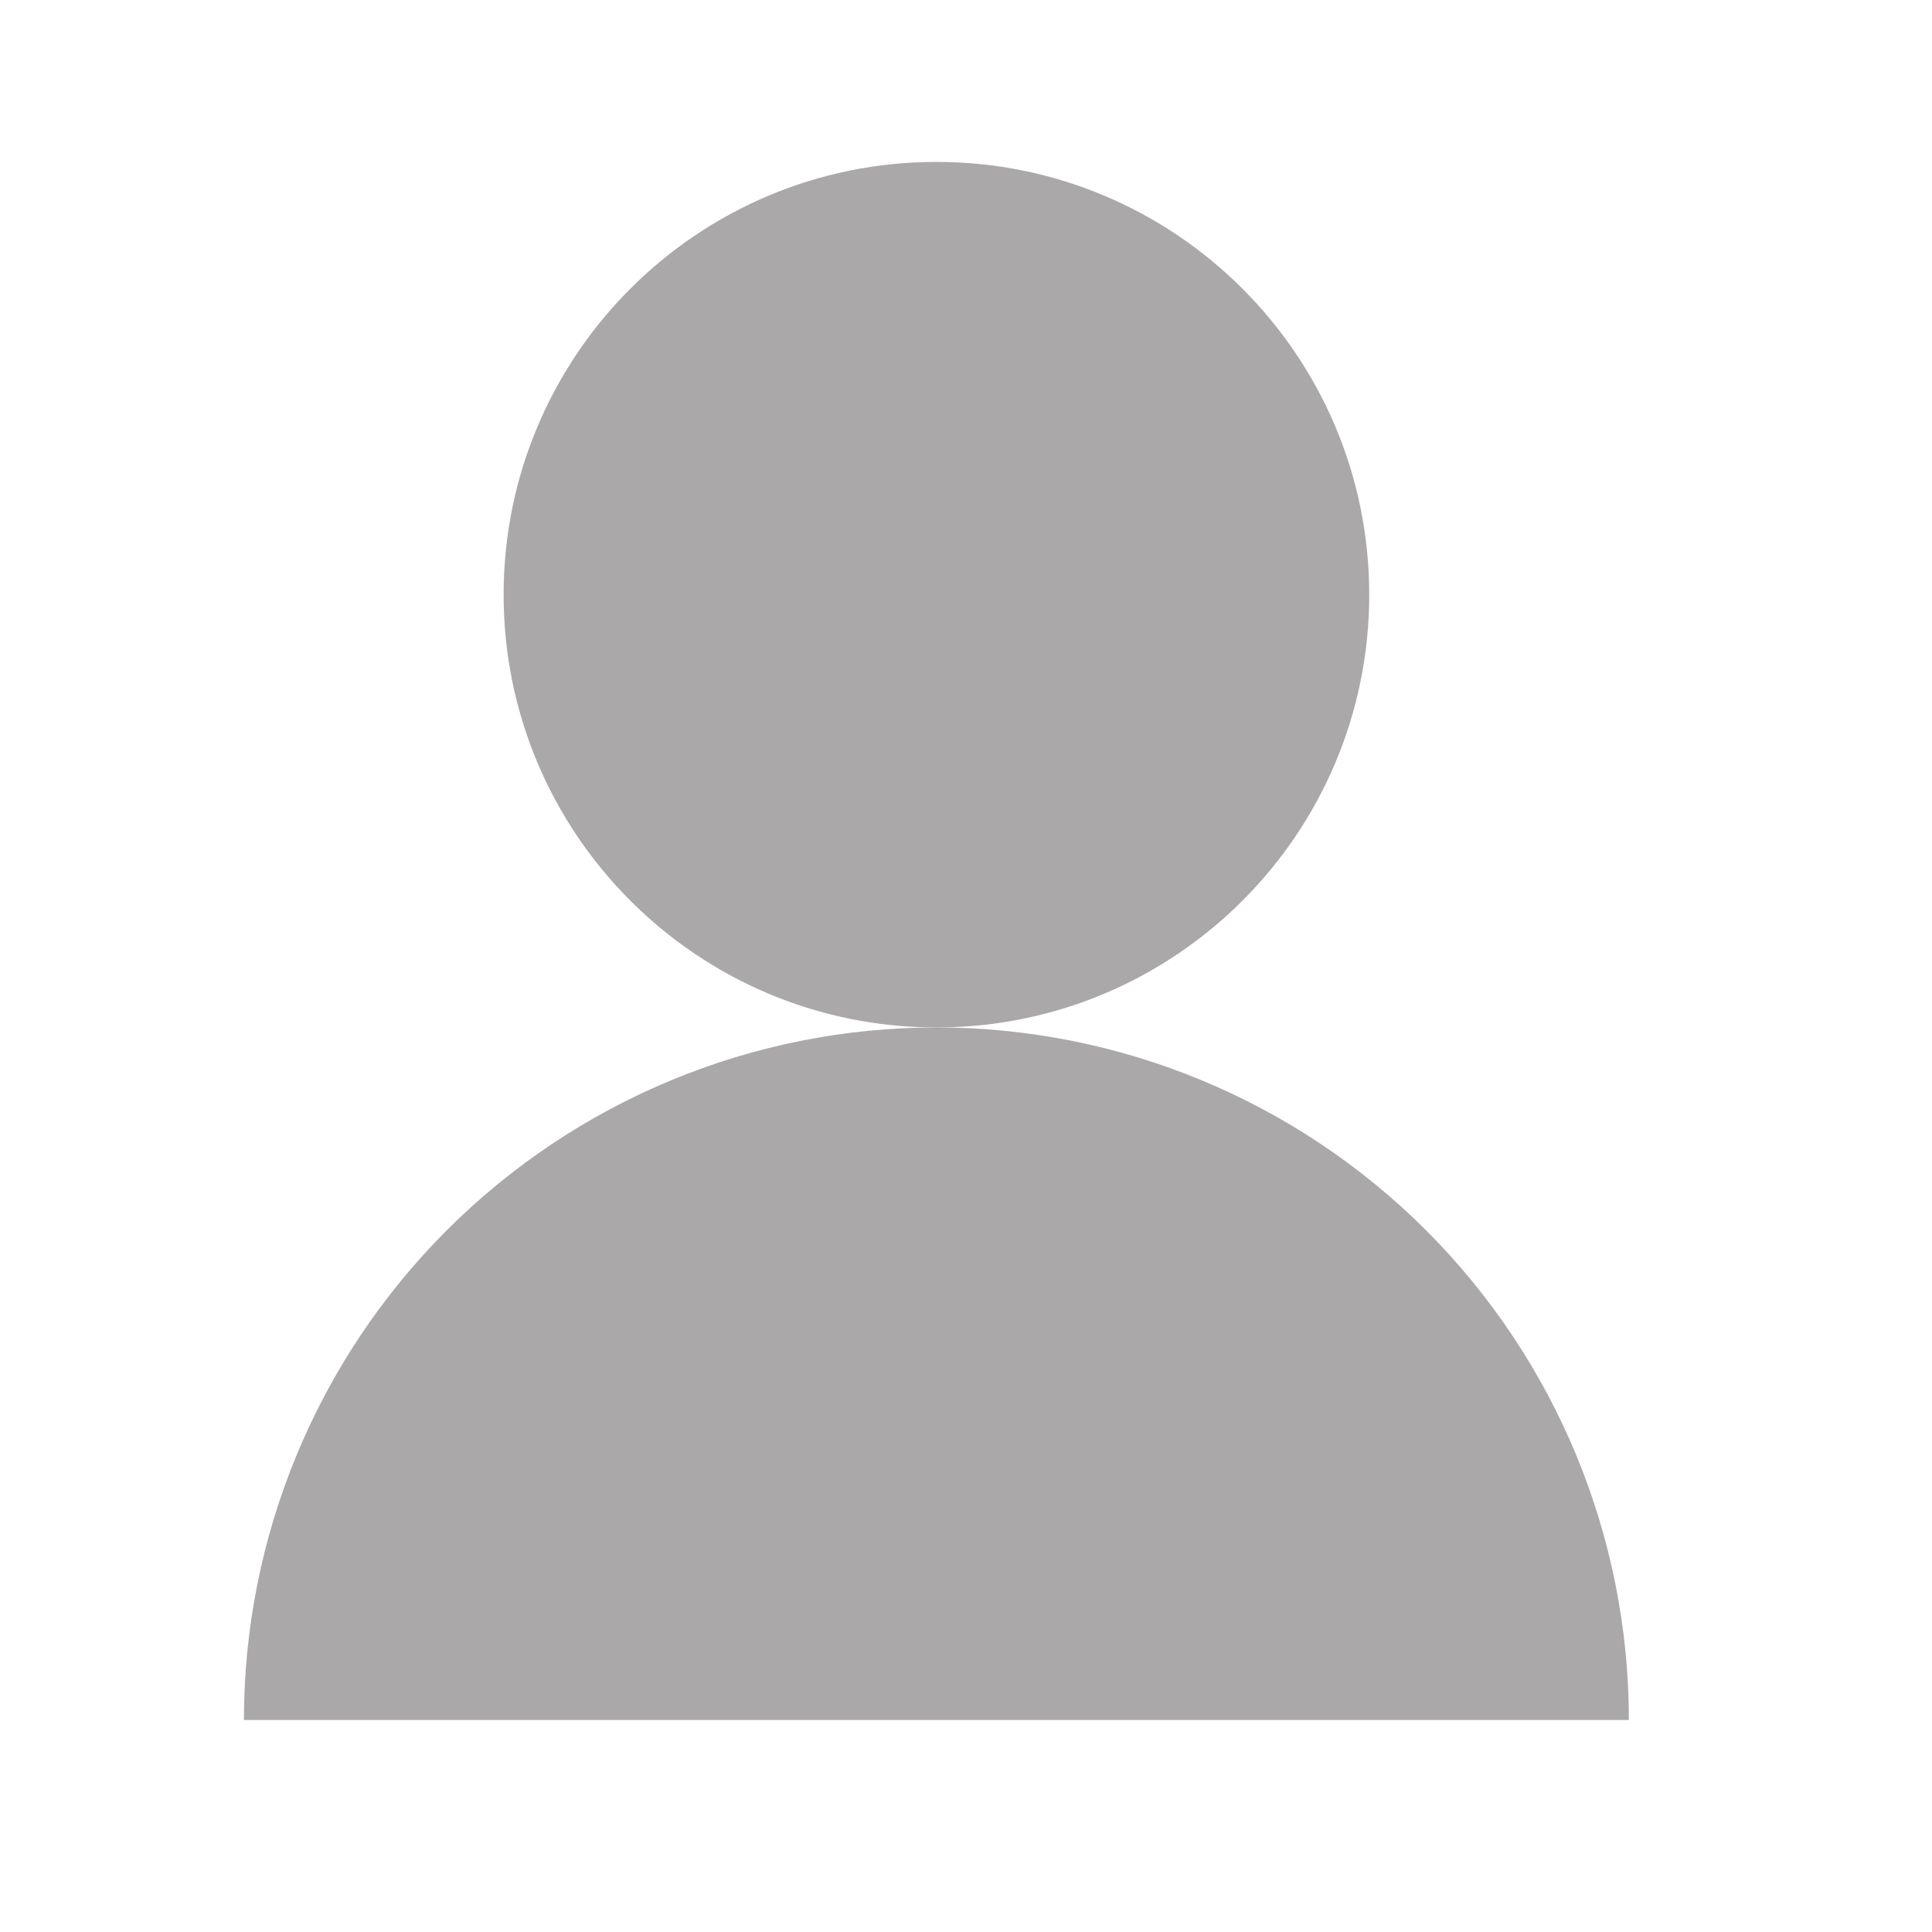
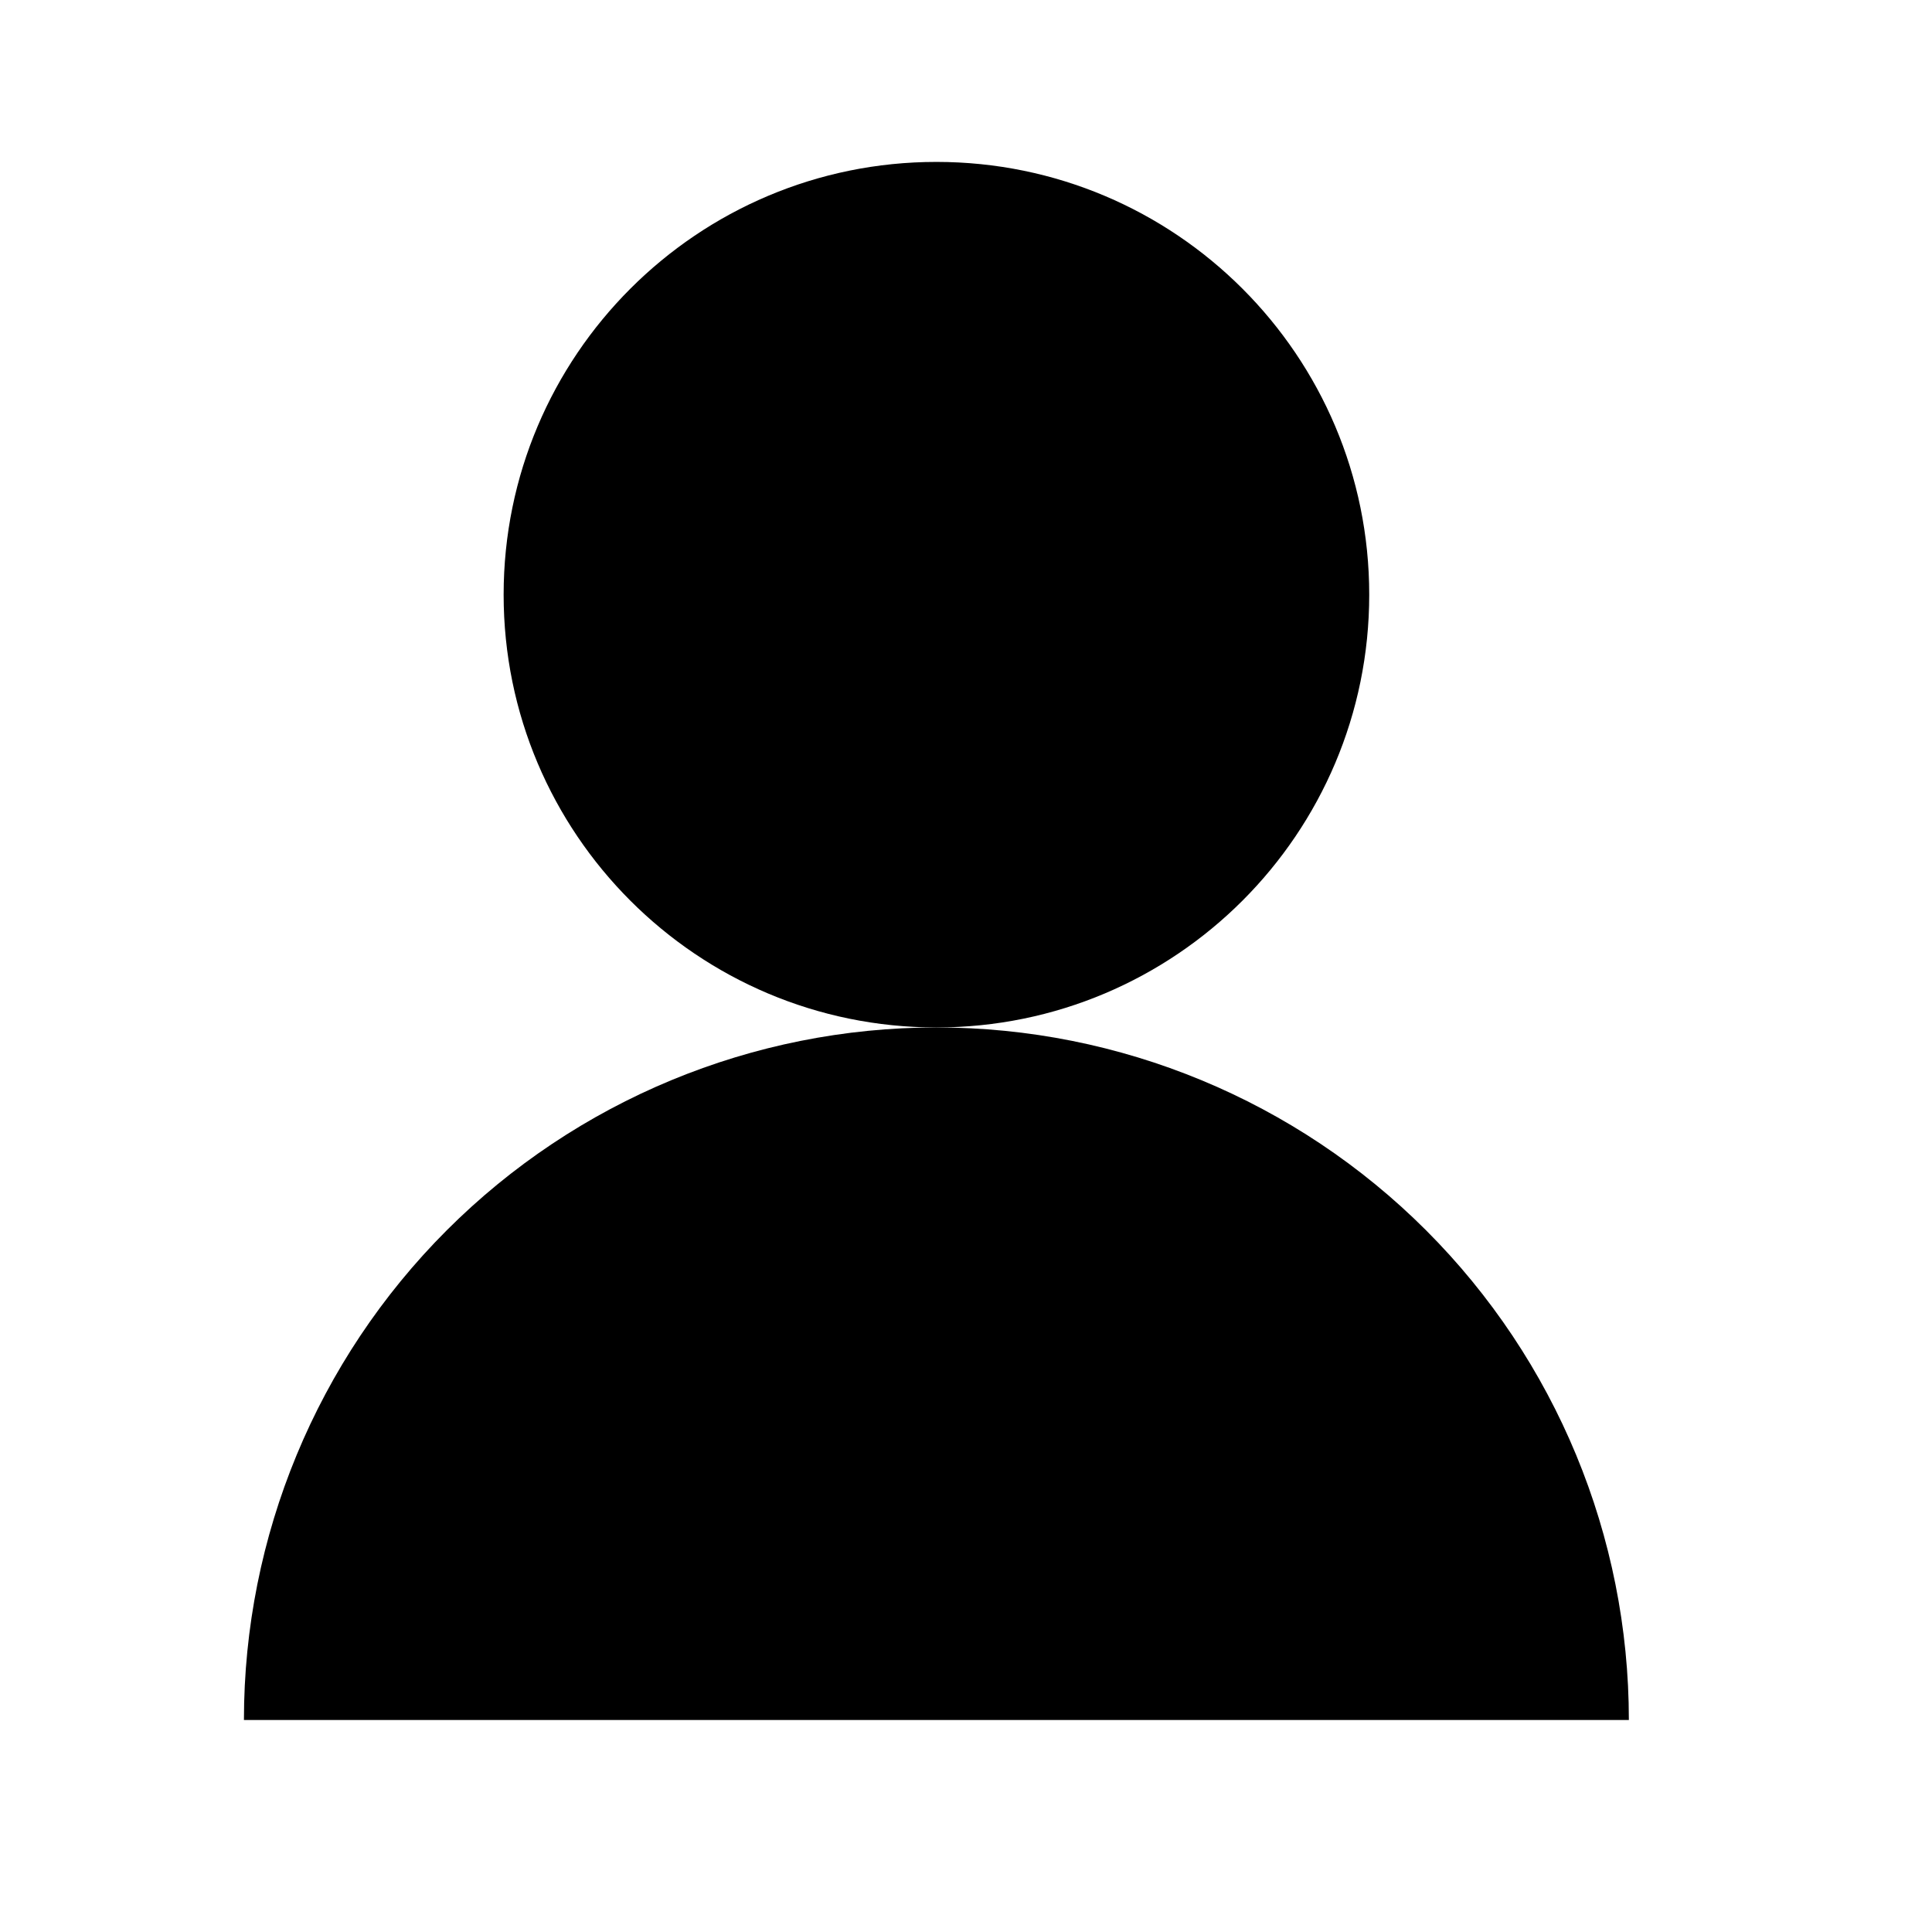
<svg xmlns="http://www.w3.org/2000/svg" width="31" height="31" viewBox="0 0 31 31" fill="none">
-   <path d="M15.025 16.486C18.86 16.486 21.97 13.377 21.97 9.542C21.97 5.707 18.86 2.598 15.025 2.598C11.19 2.598 8.081 5.707 8.081 9.542C8.081 13.377 11.19 16.486 15.025 16.486Z" fill="#AAA8A8" />
-   <path d="M26.136 27.598C26.136 24.651 24.966 21.825 22.882 19.741C20.798 17.657 17.972 16.486 15.025 16.486C12.078 16.486 9.252 17.657 7.168 19.741C5.085 21.825 3.914 24.651 3.914 27.598" fill="#AAA8A8" />
+   <path d="M15.025 16.486C18.86 16.486 21.97 13.377 21.97 9.542C21.97 5.707 18.86 2.598 15.025 2.598C11.19 2.598 8.081 5.707 8.081 9.542C8.081 13.377 11.19 16.486 15.025 16.486Z" fill="currentColor" />
+   <path d="M26.136 27.598C26.136 24.651 24.966 21.825 22.882 19.741C20.798 17.657 17.972 16.486 15.025 16.486C12.078 16.486 9.252 17.657 7.168 19.741C5.085 21.825 3.914 24.651 3.914 27.598" fill="currentColor" />
</svg>
